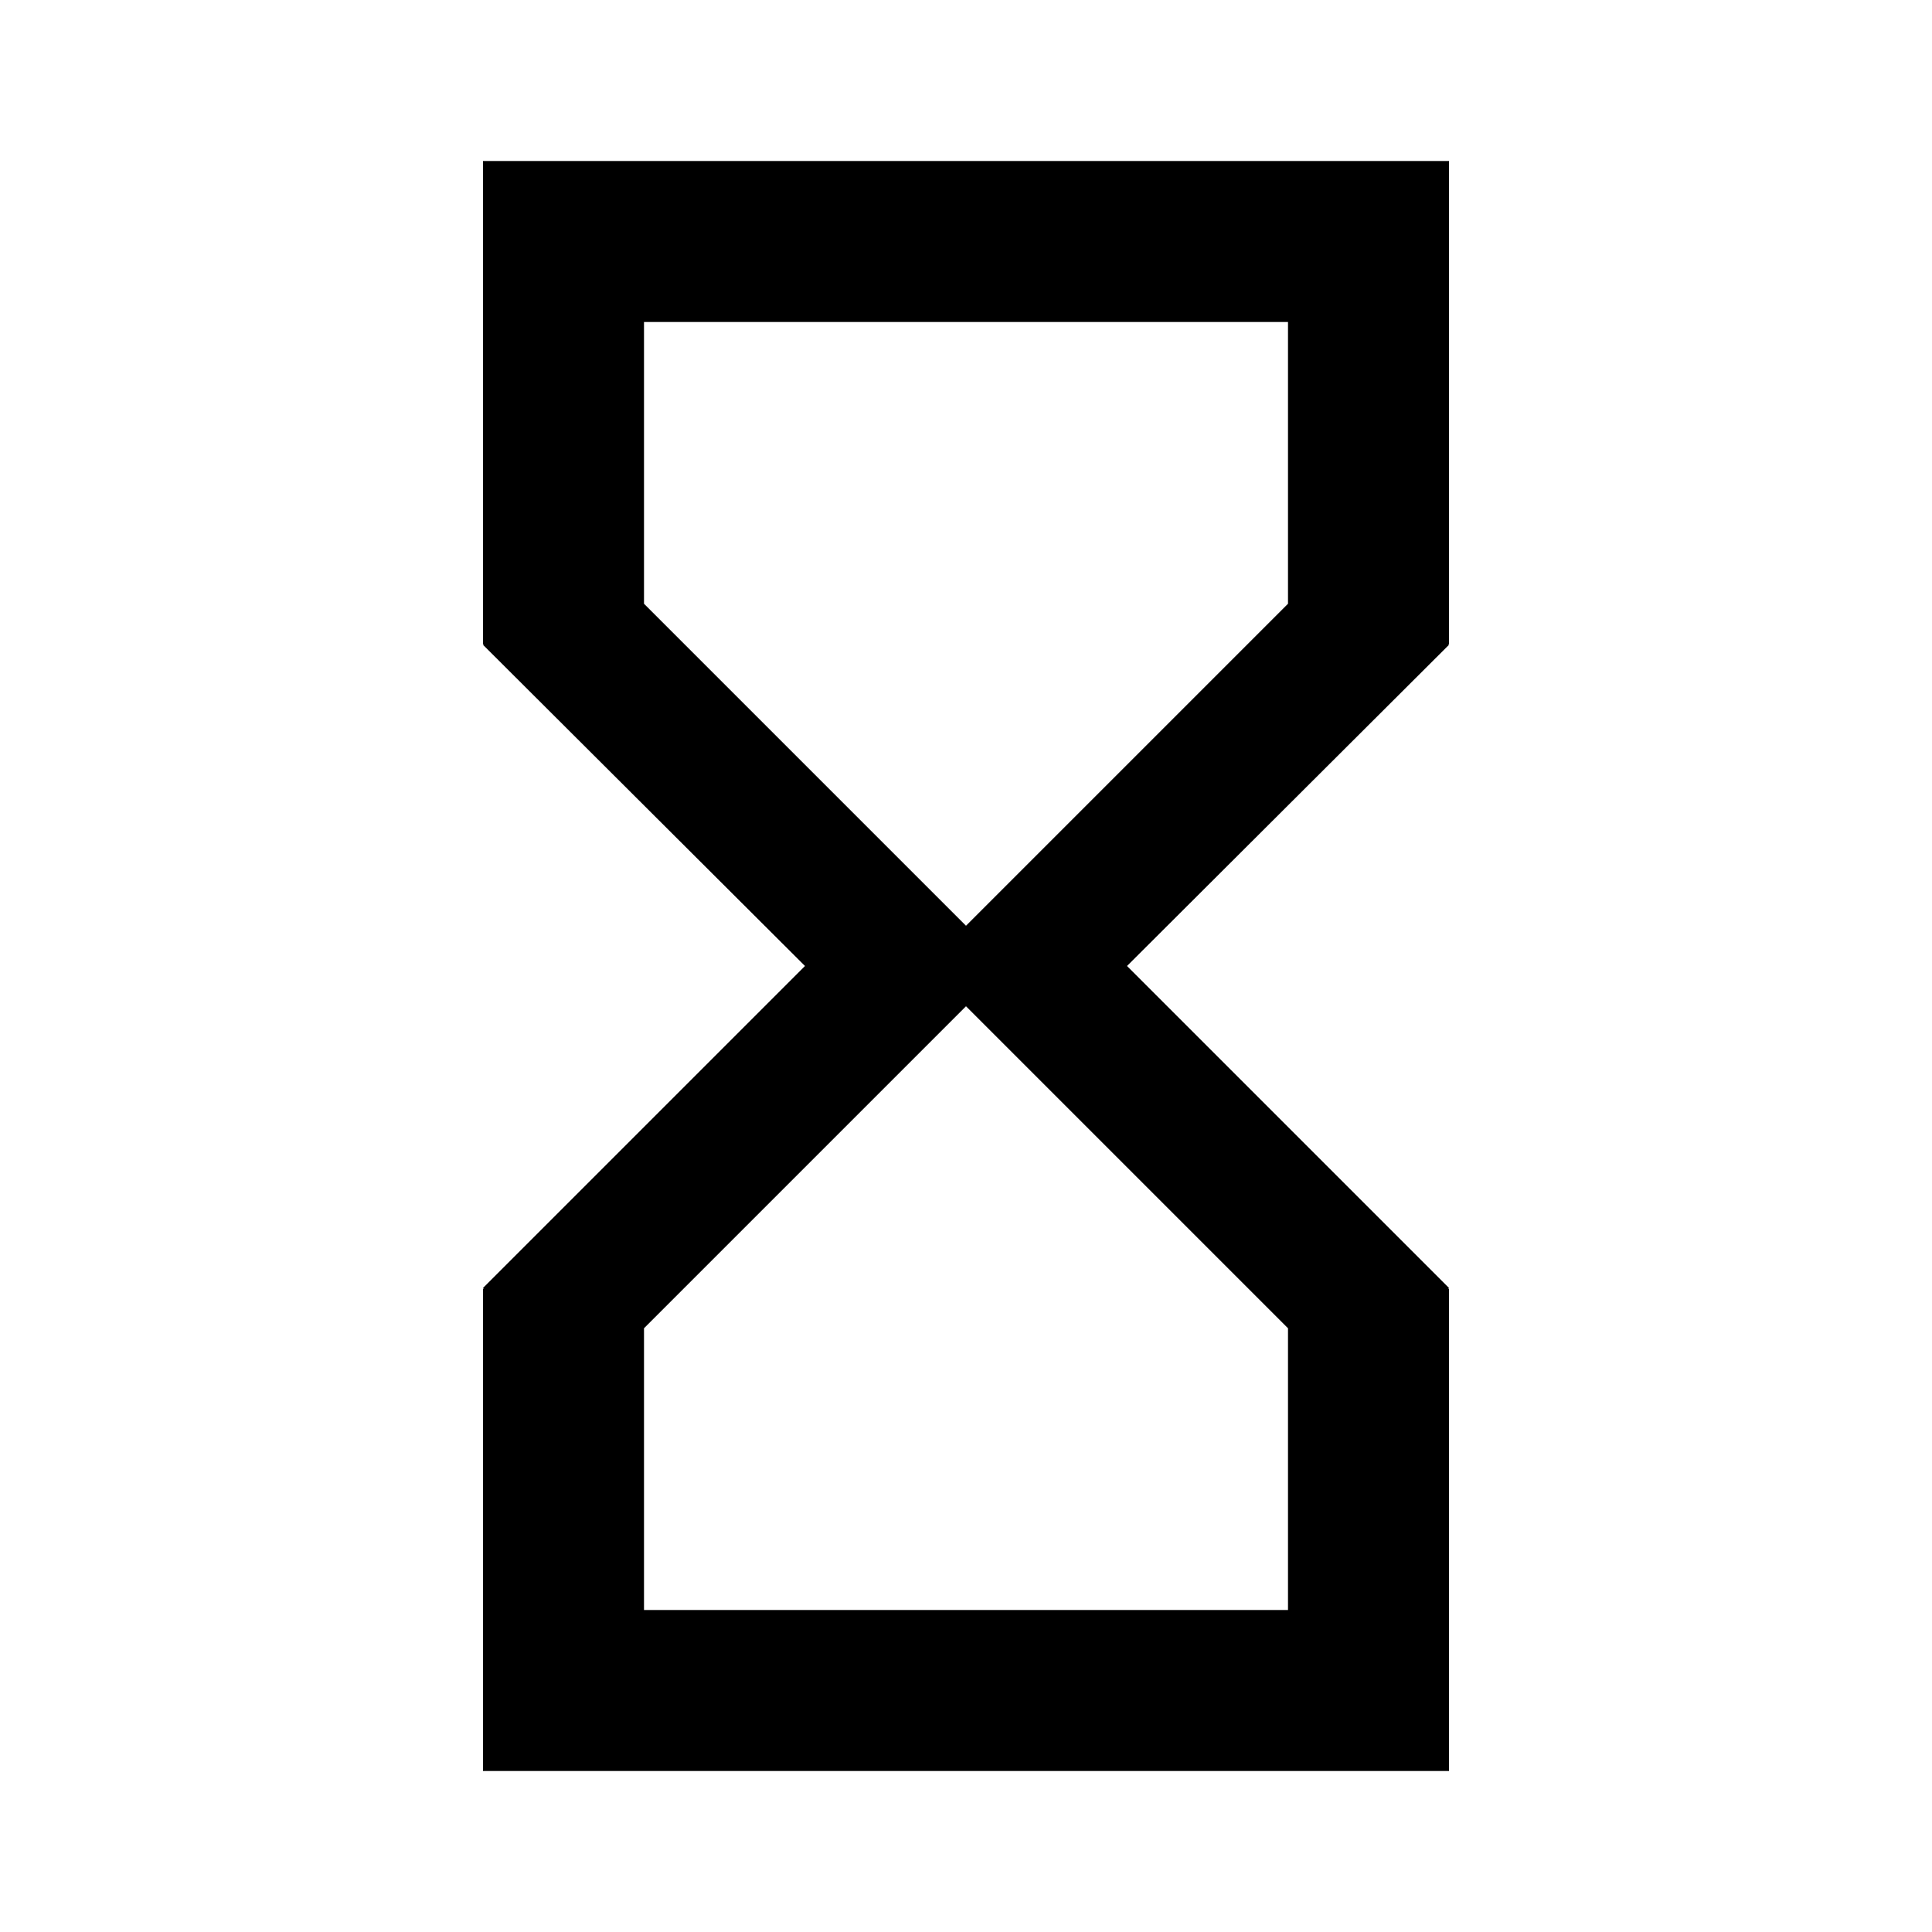
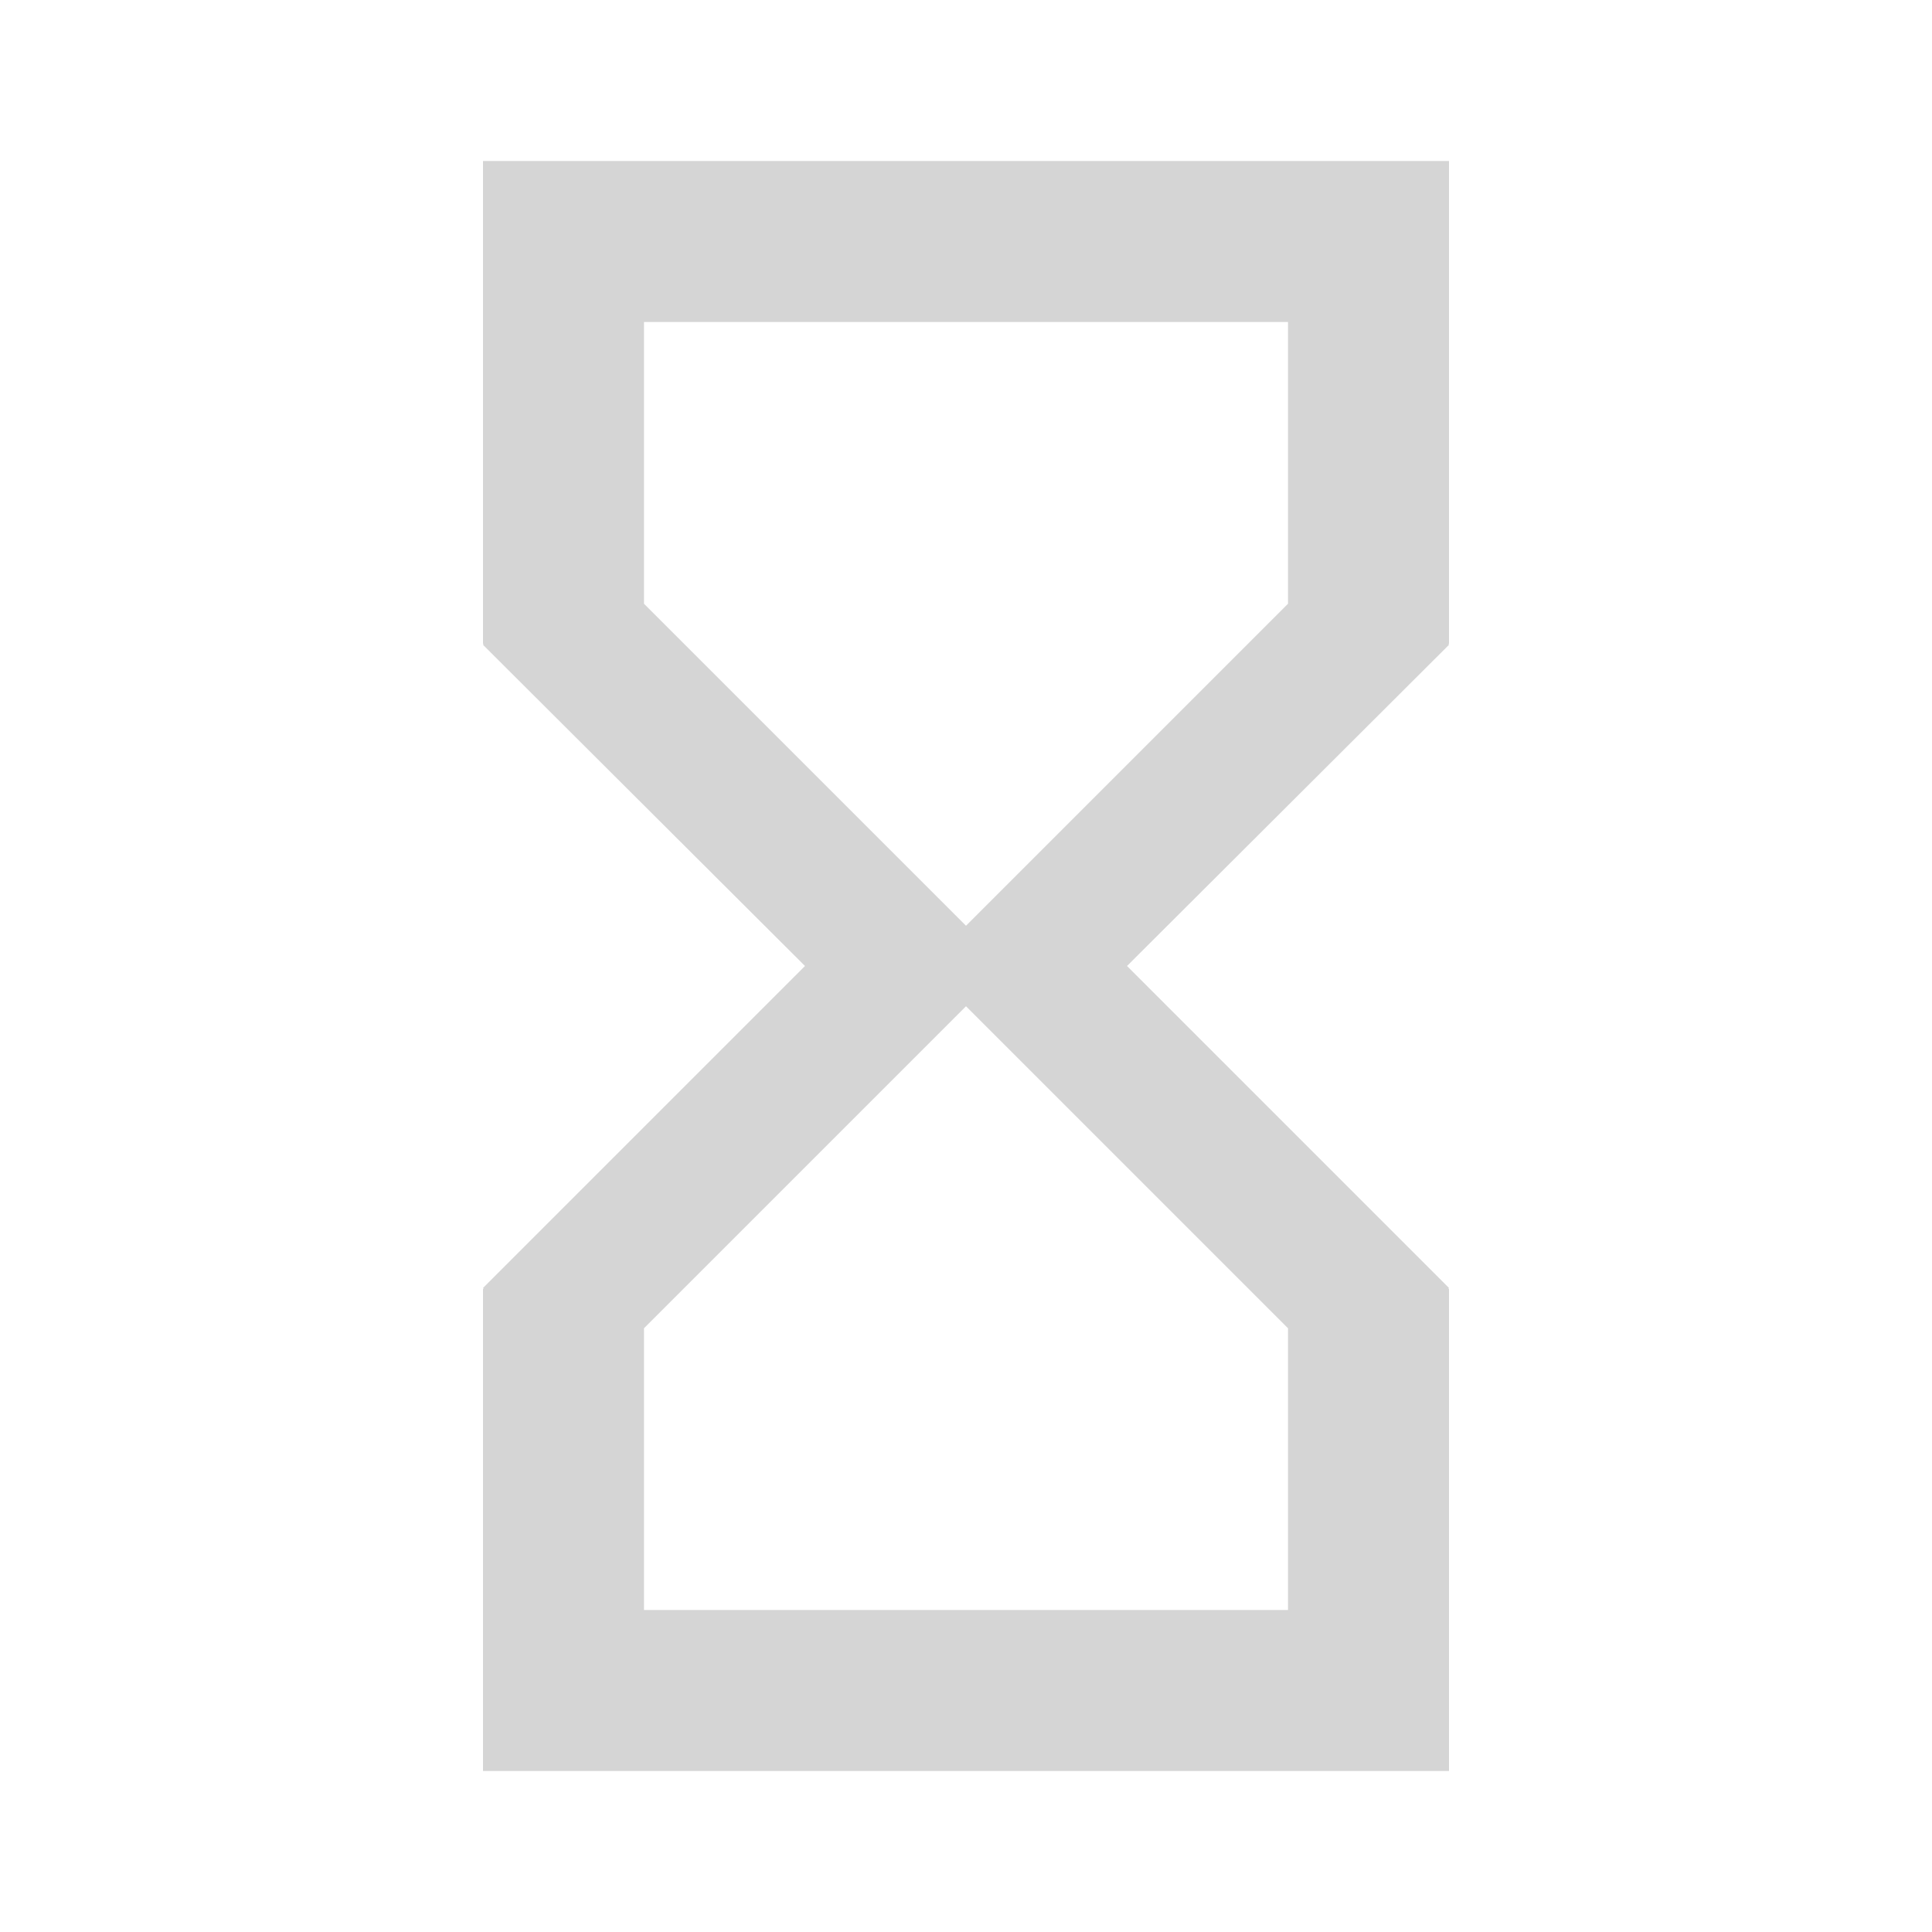
<svg xmlns="http://www.w3.org/2000/svg" viewBox="0 0 24 24">
-   <path fill="currentColor" d="M6 2v6h.01L6 8.01L10 12l-4 4l.01.01H6V22h12v-5.99h-.01L18 16l-4-4l4-3.99l-.01-.01H18V2zm10 14.5V20H8v-3.5l4-4zm-4-5l-4-4V4h8v3.5z" />
+   <path fill="#D5D5D5" d="M6 2v6h.01L6 8.01L10 12l-4 4l.01.01H6V22h12v-5.99h-.01L18 16l-4-4l4-3.99l-.01-.01H18V2zm10 14.5V20H8v-3.5l4-4zm-4-5l-4-4V4h8v3.5z" />
</svg>
